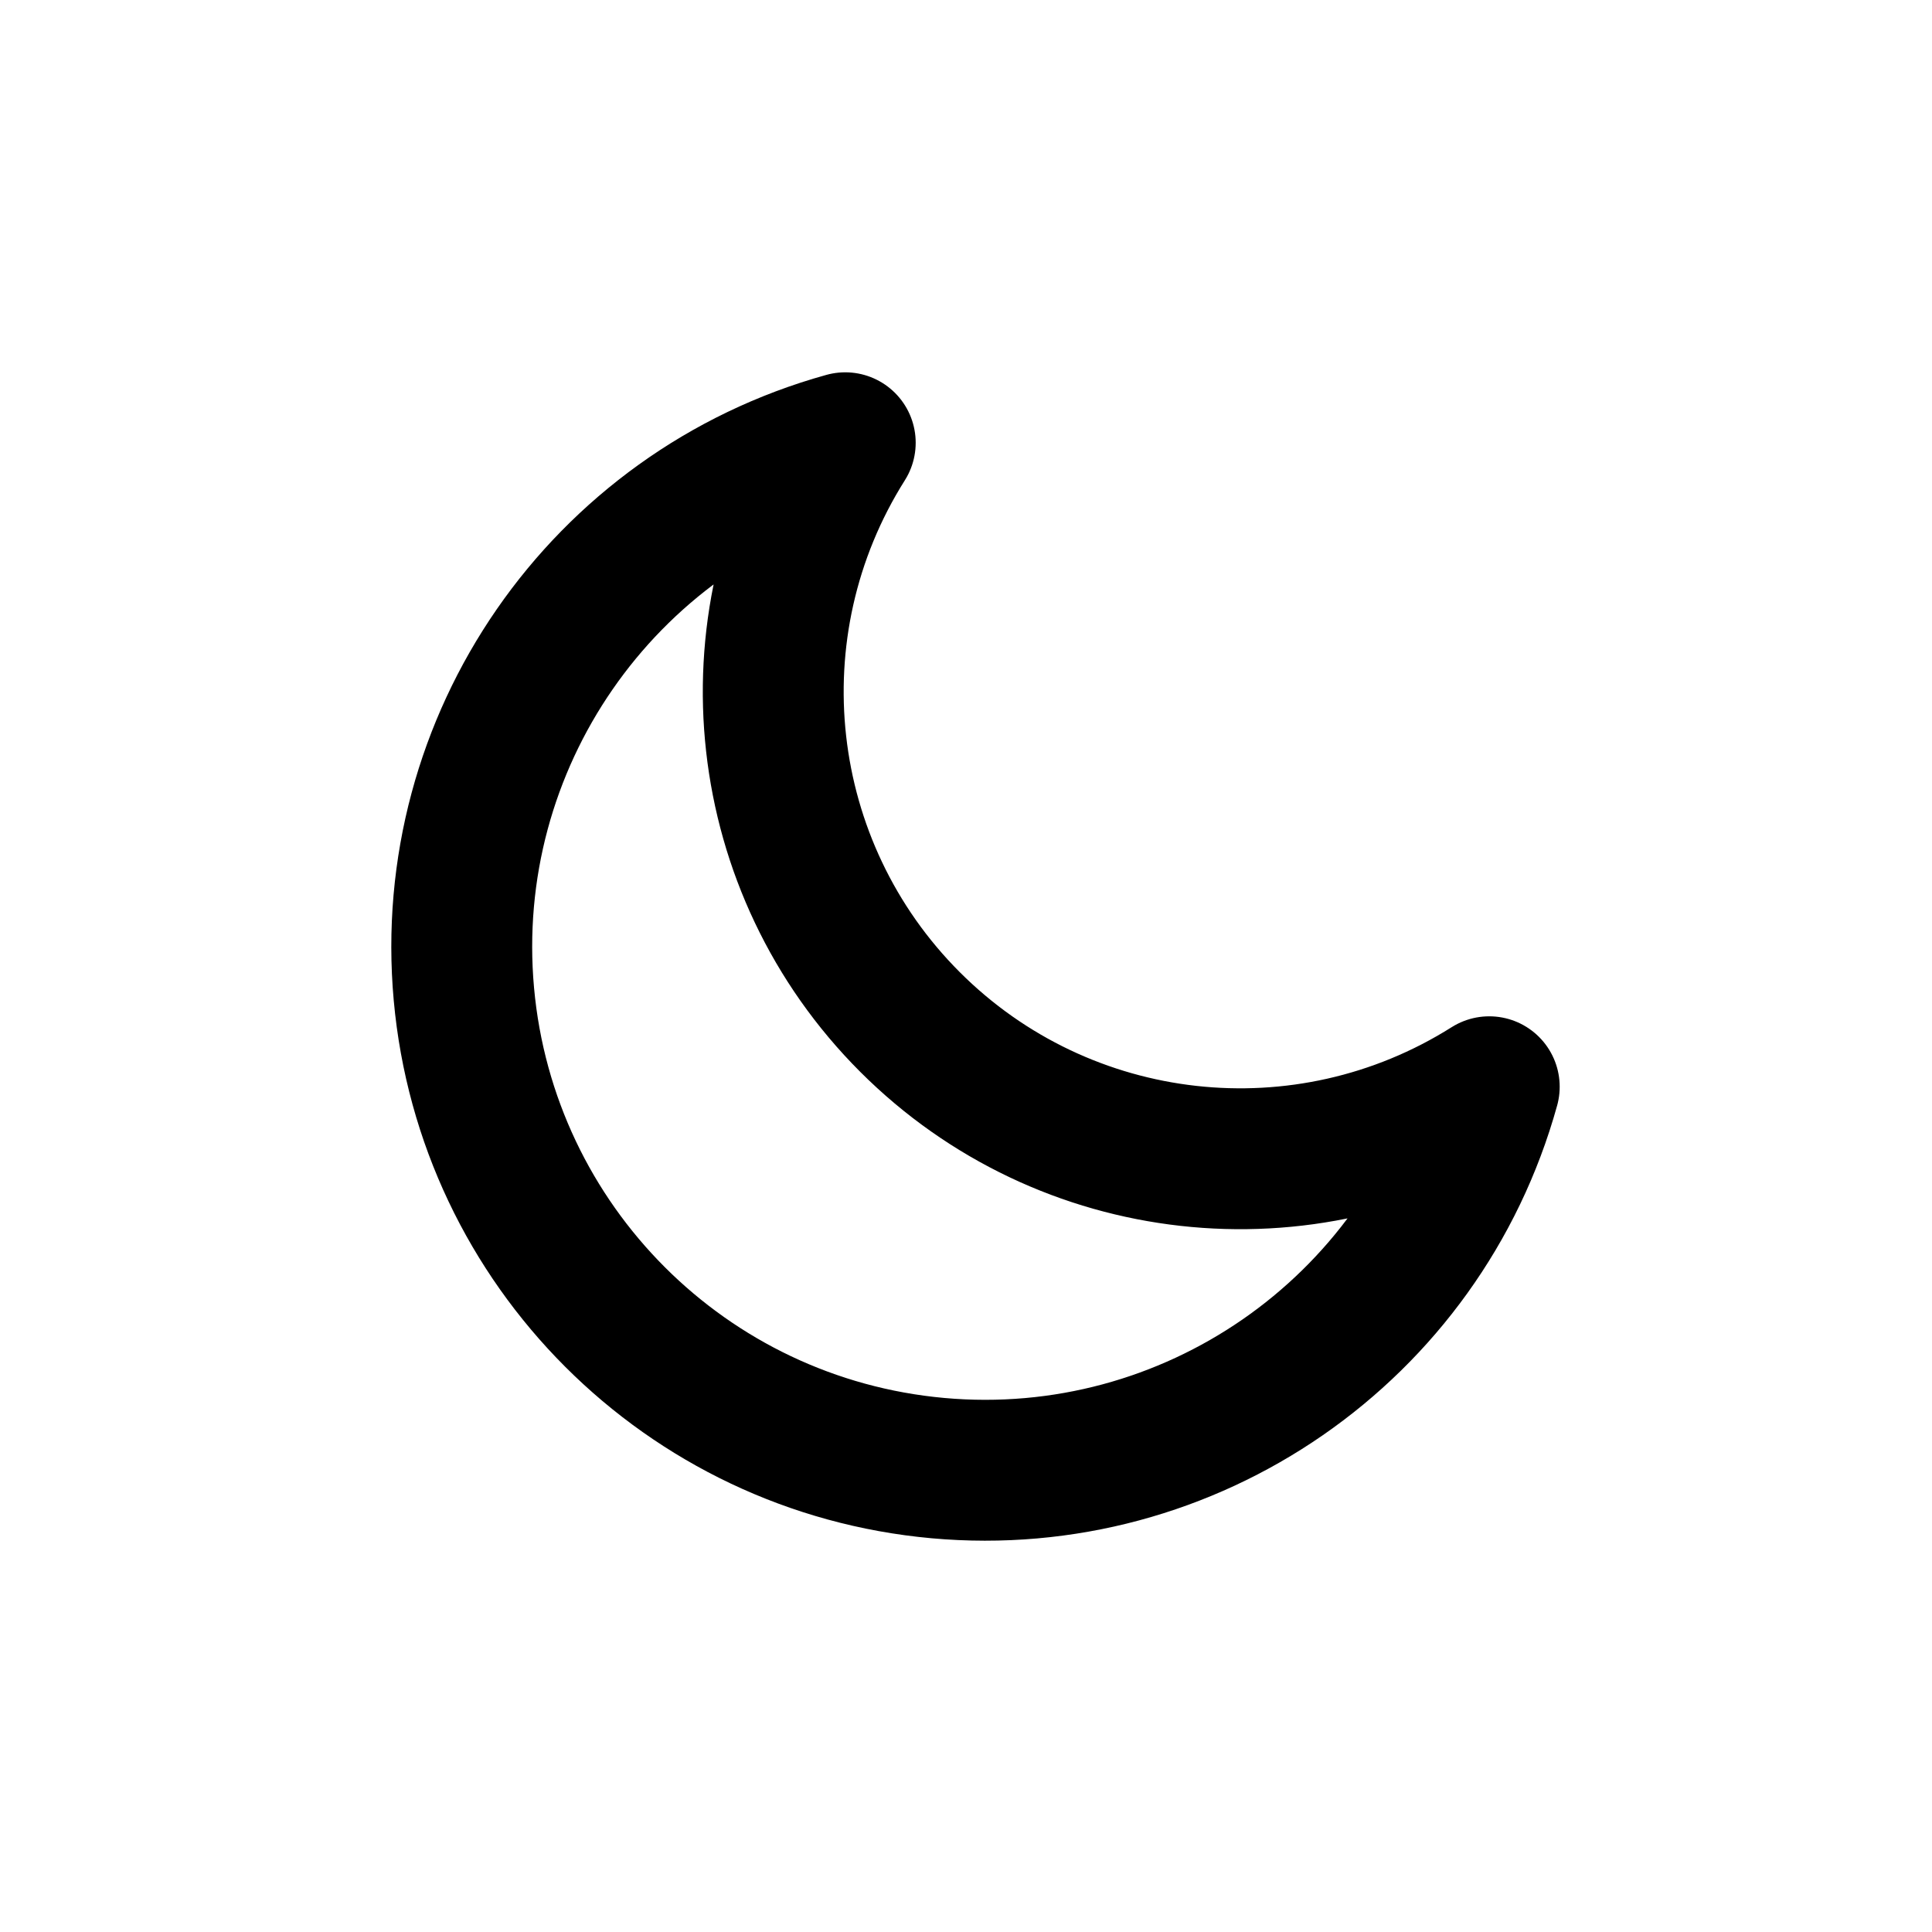
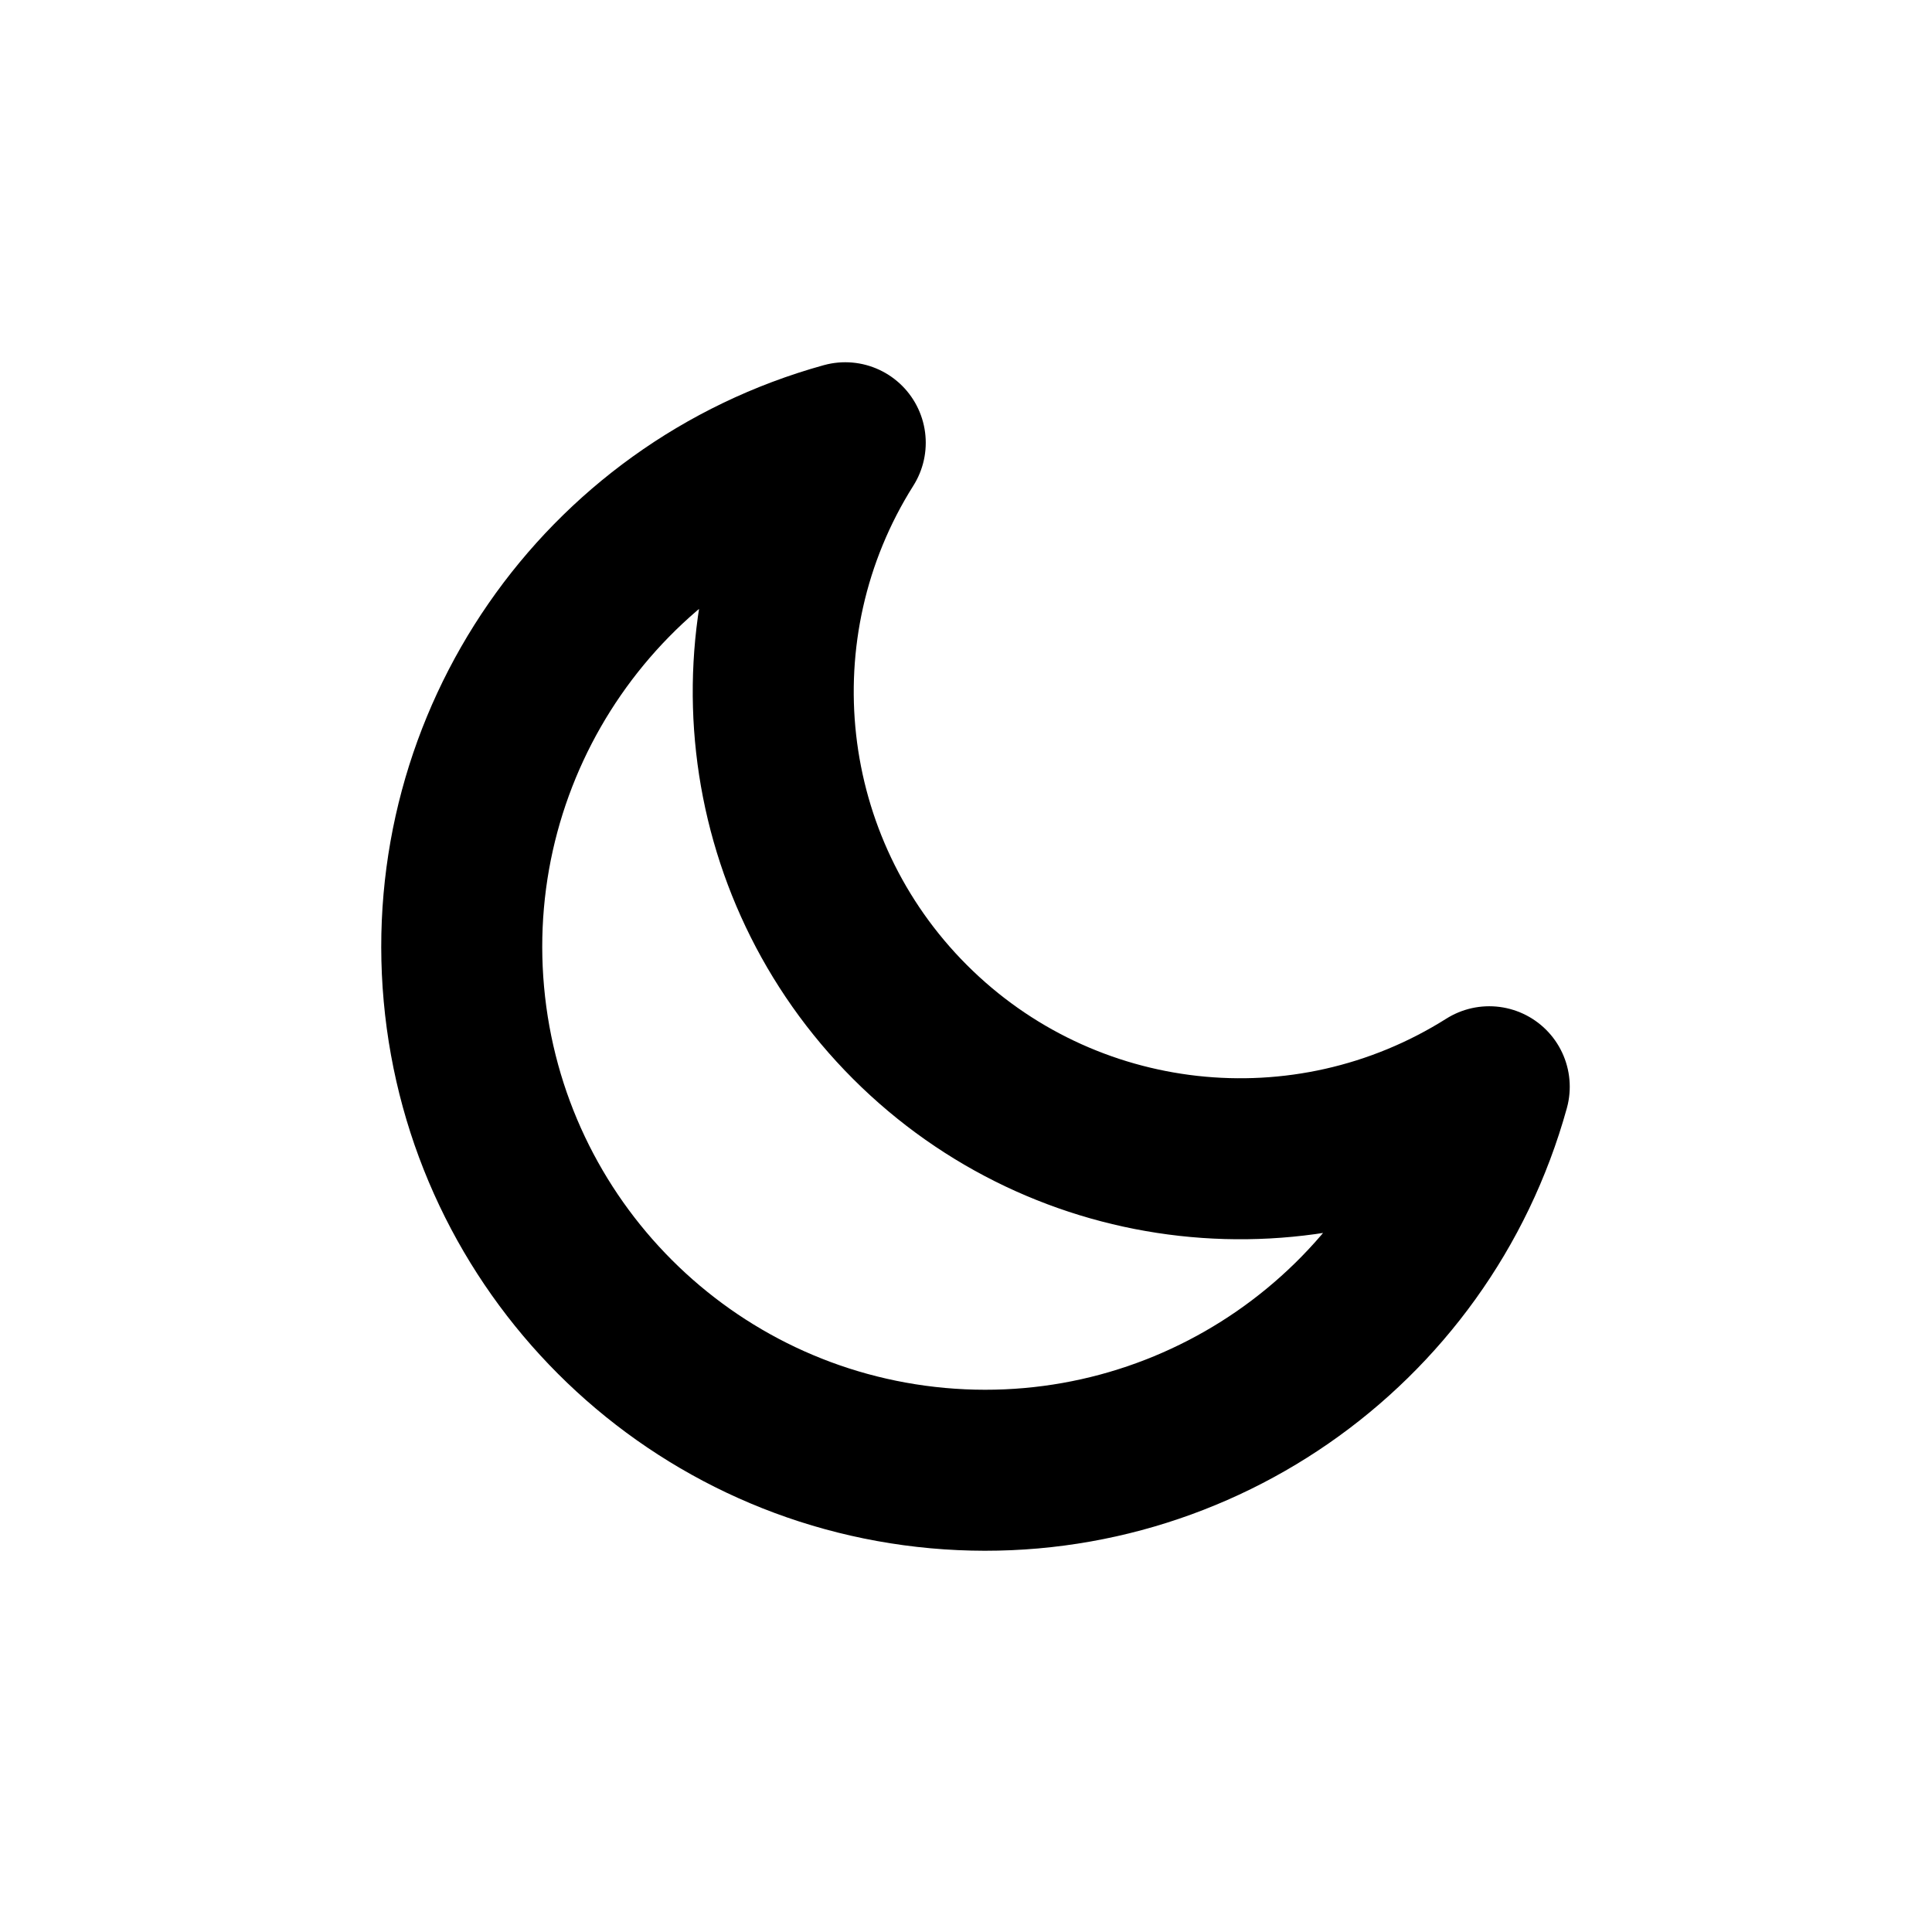
- <svg xmlns="http://www.w3.org/2000/svg" viewBox="0 0 24 24" fill="none" stroke="#000" stroke-width="1.75" stroke-linecap="round" stroke-linejoin="round">
+ <svg xmlns="http://www.w3.org/2000/svg" viewBox="0 0 24 24" fill="none" stroke="#000" stroke-width="2" stroke-linecap="round" stroke-linejoin="round">
  <path d="M18.5 13.5a6.5 6.5 0 1 1-8-8 5.8 5.8 0 0 0 8 8z" />
</svg>
